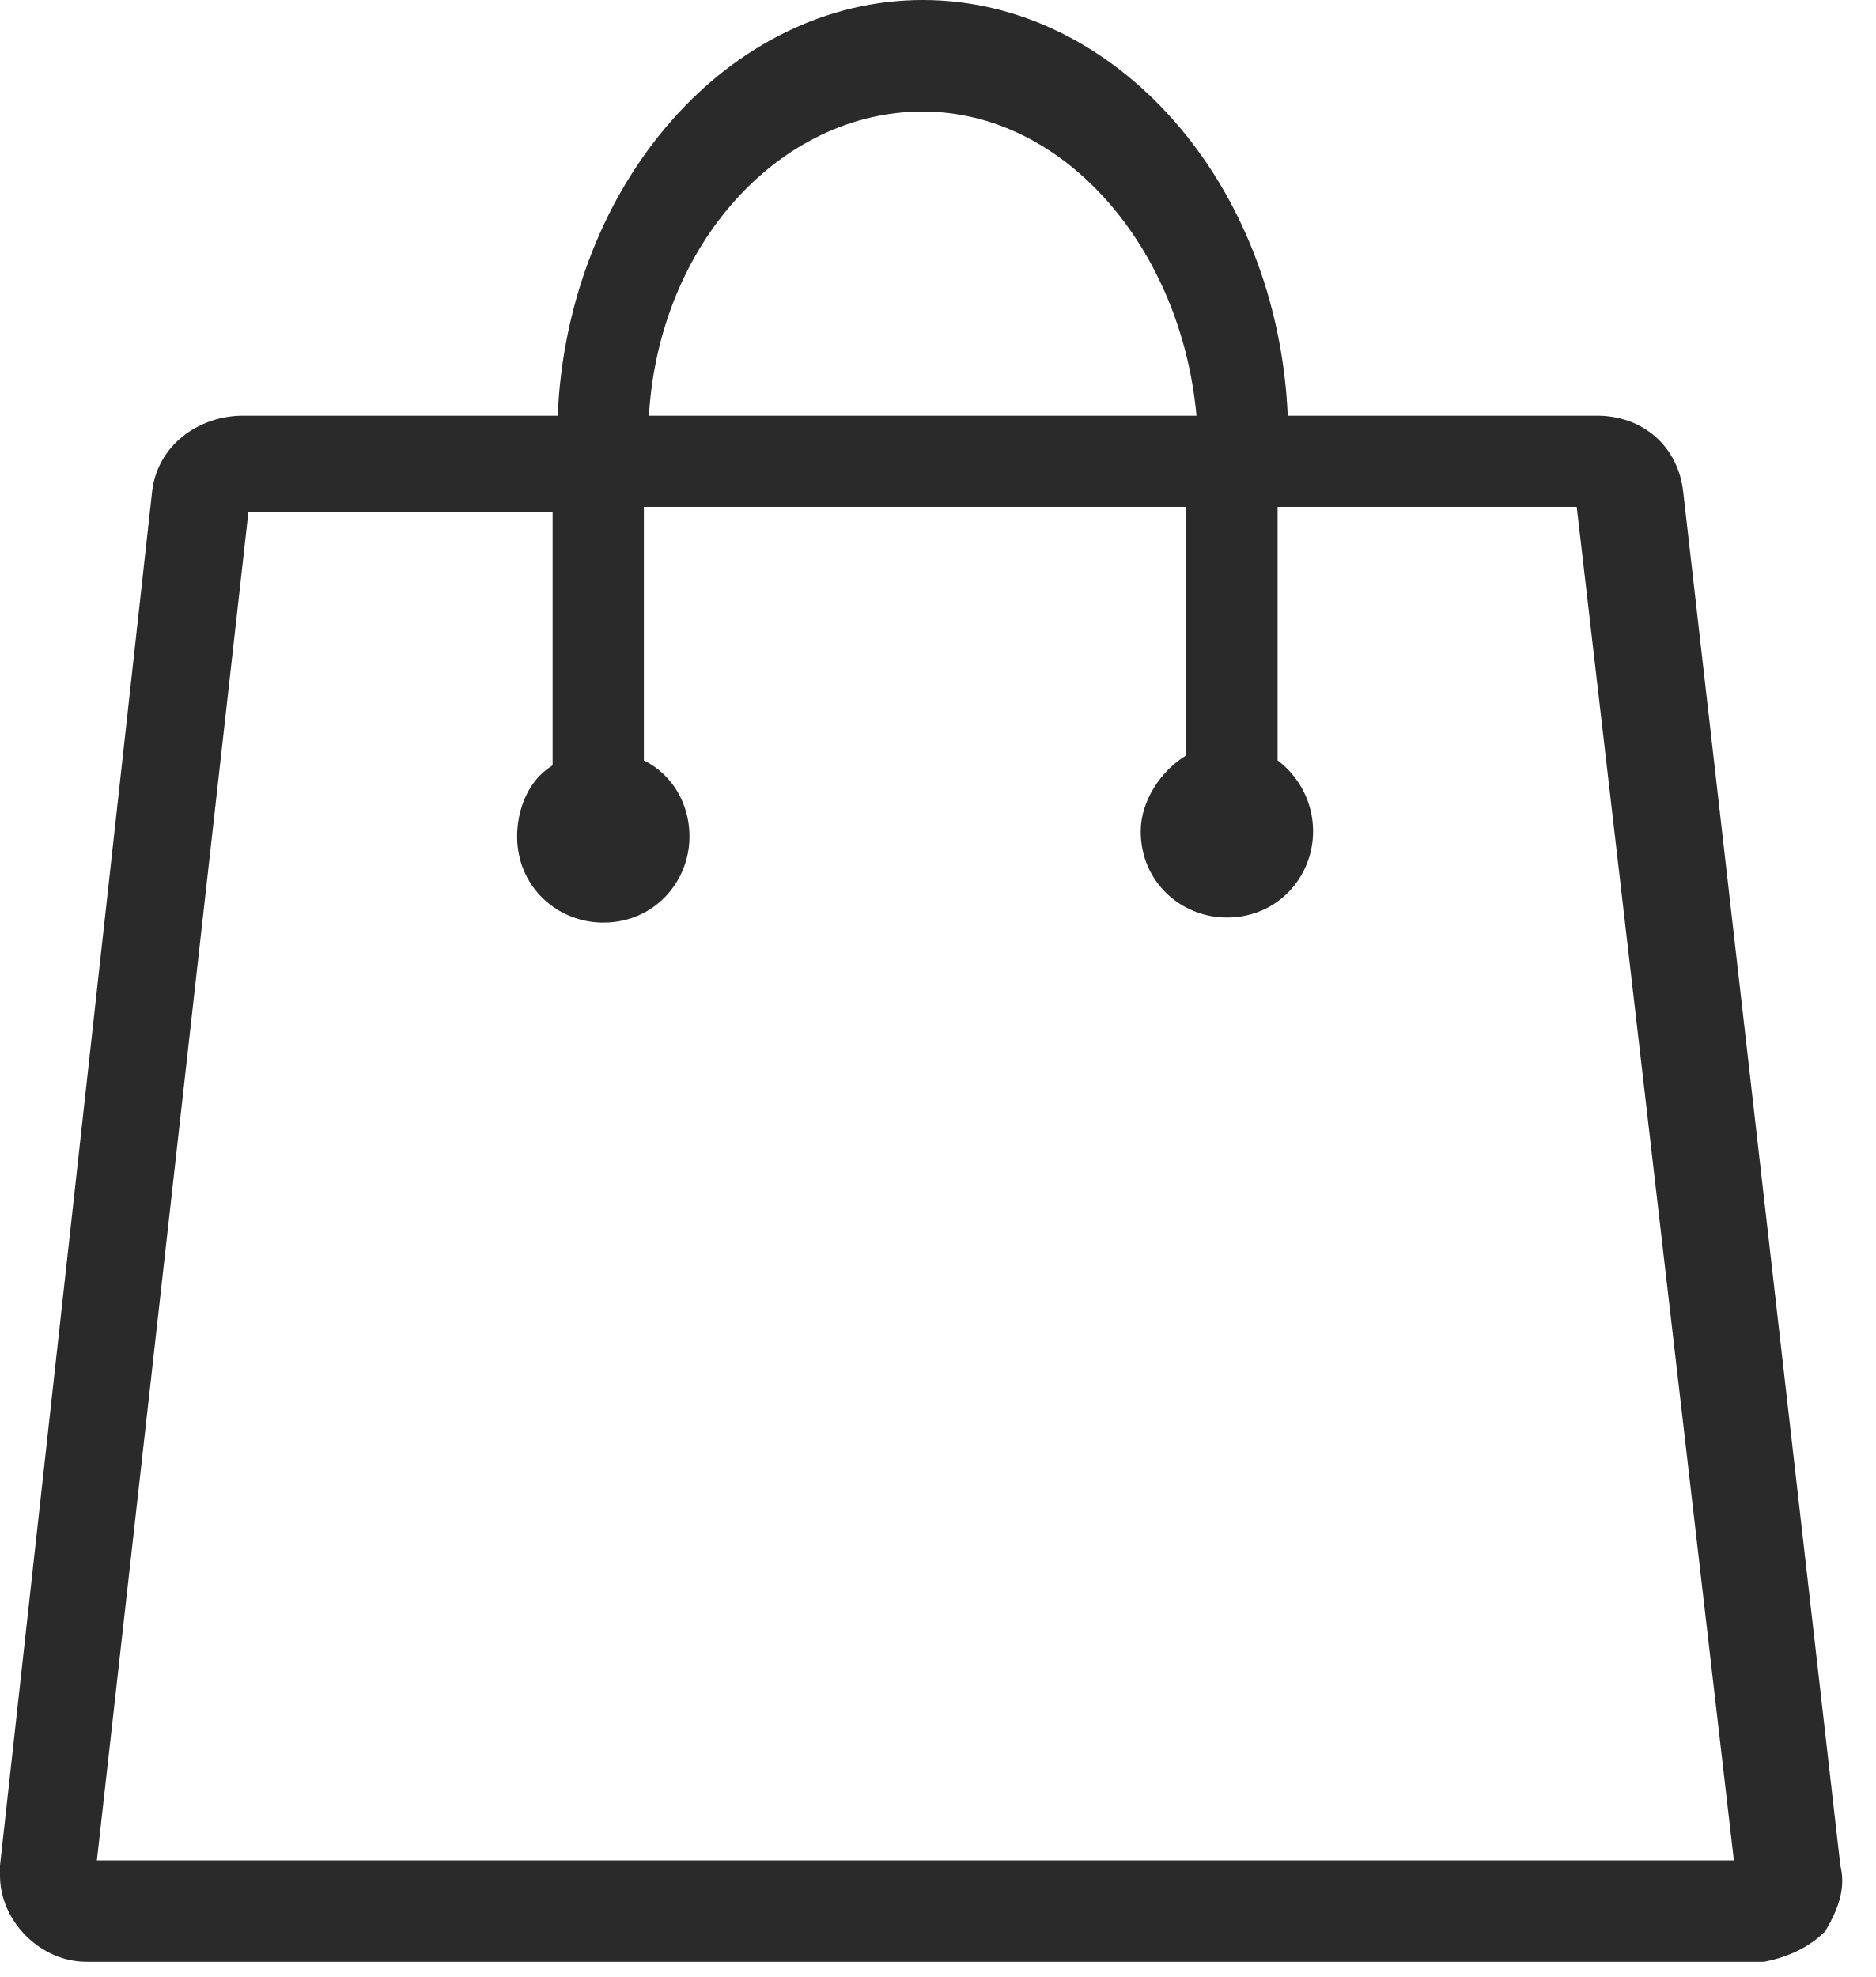
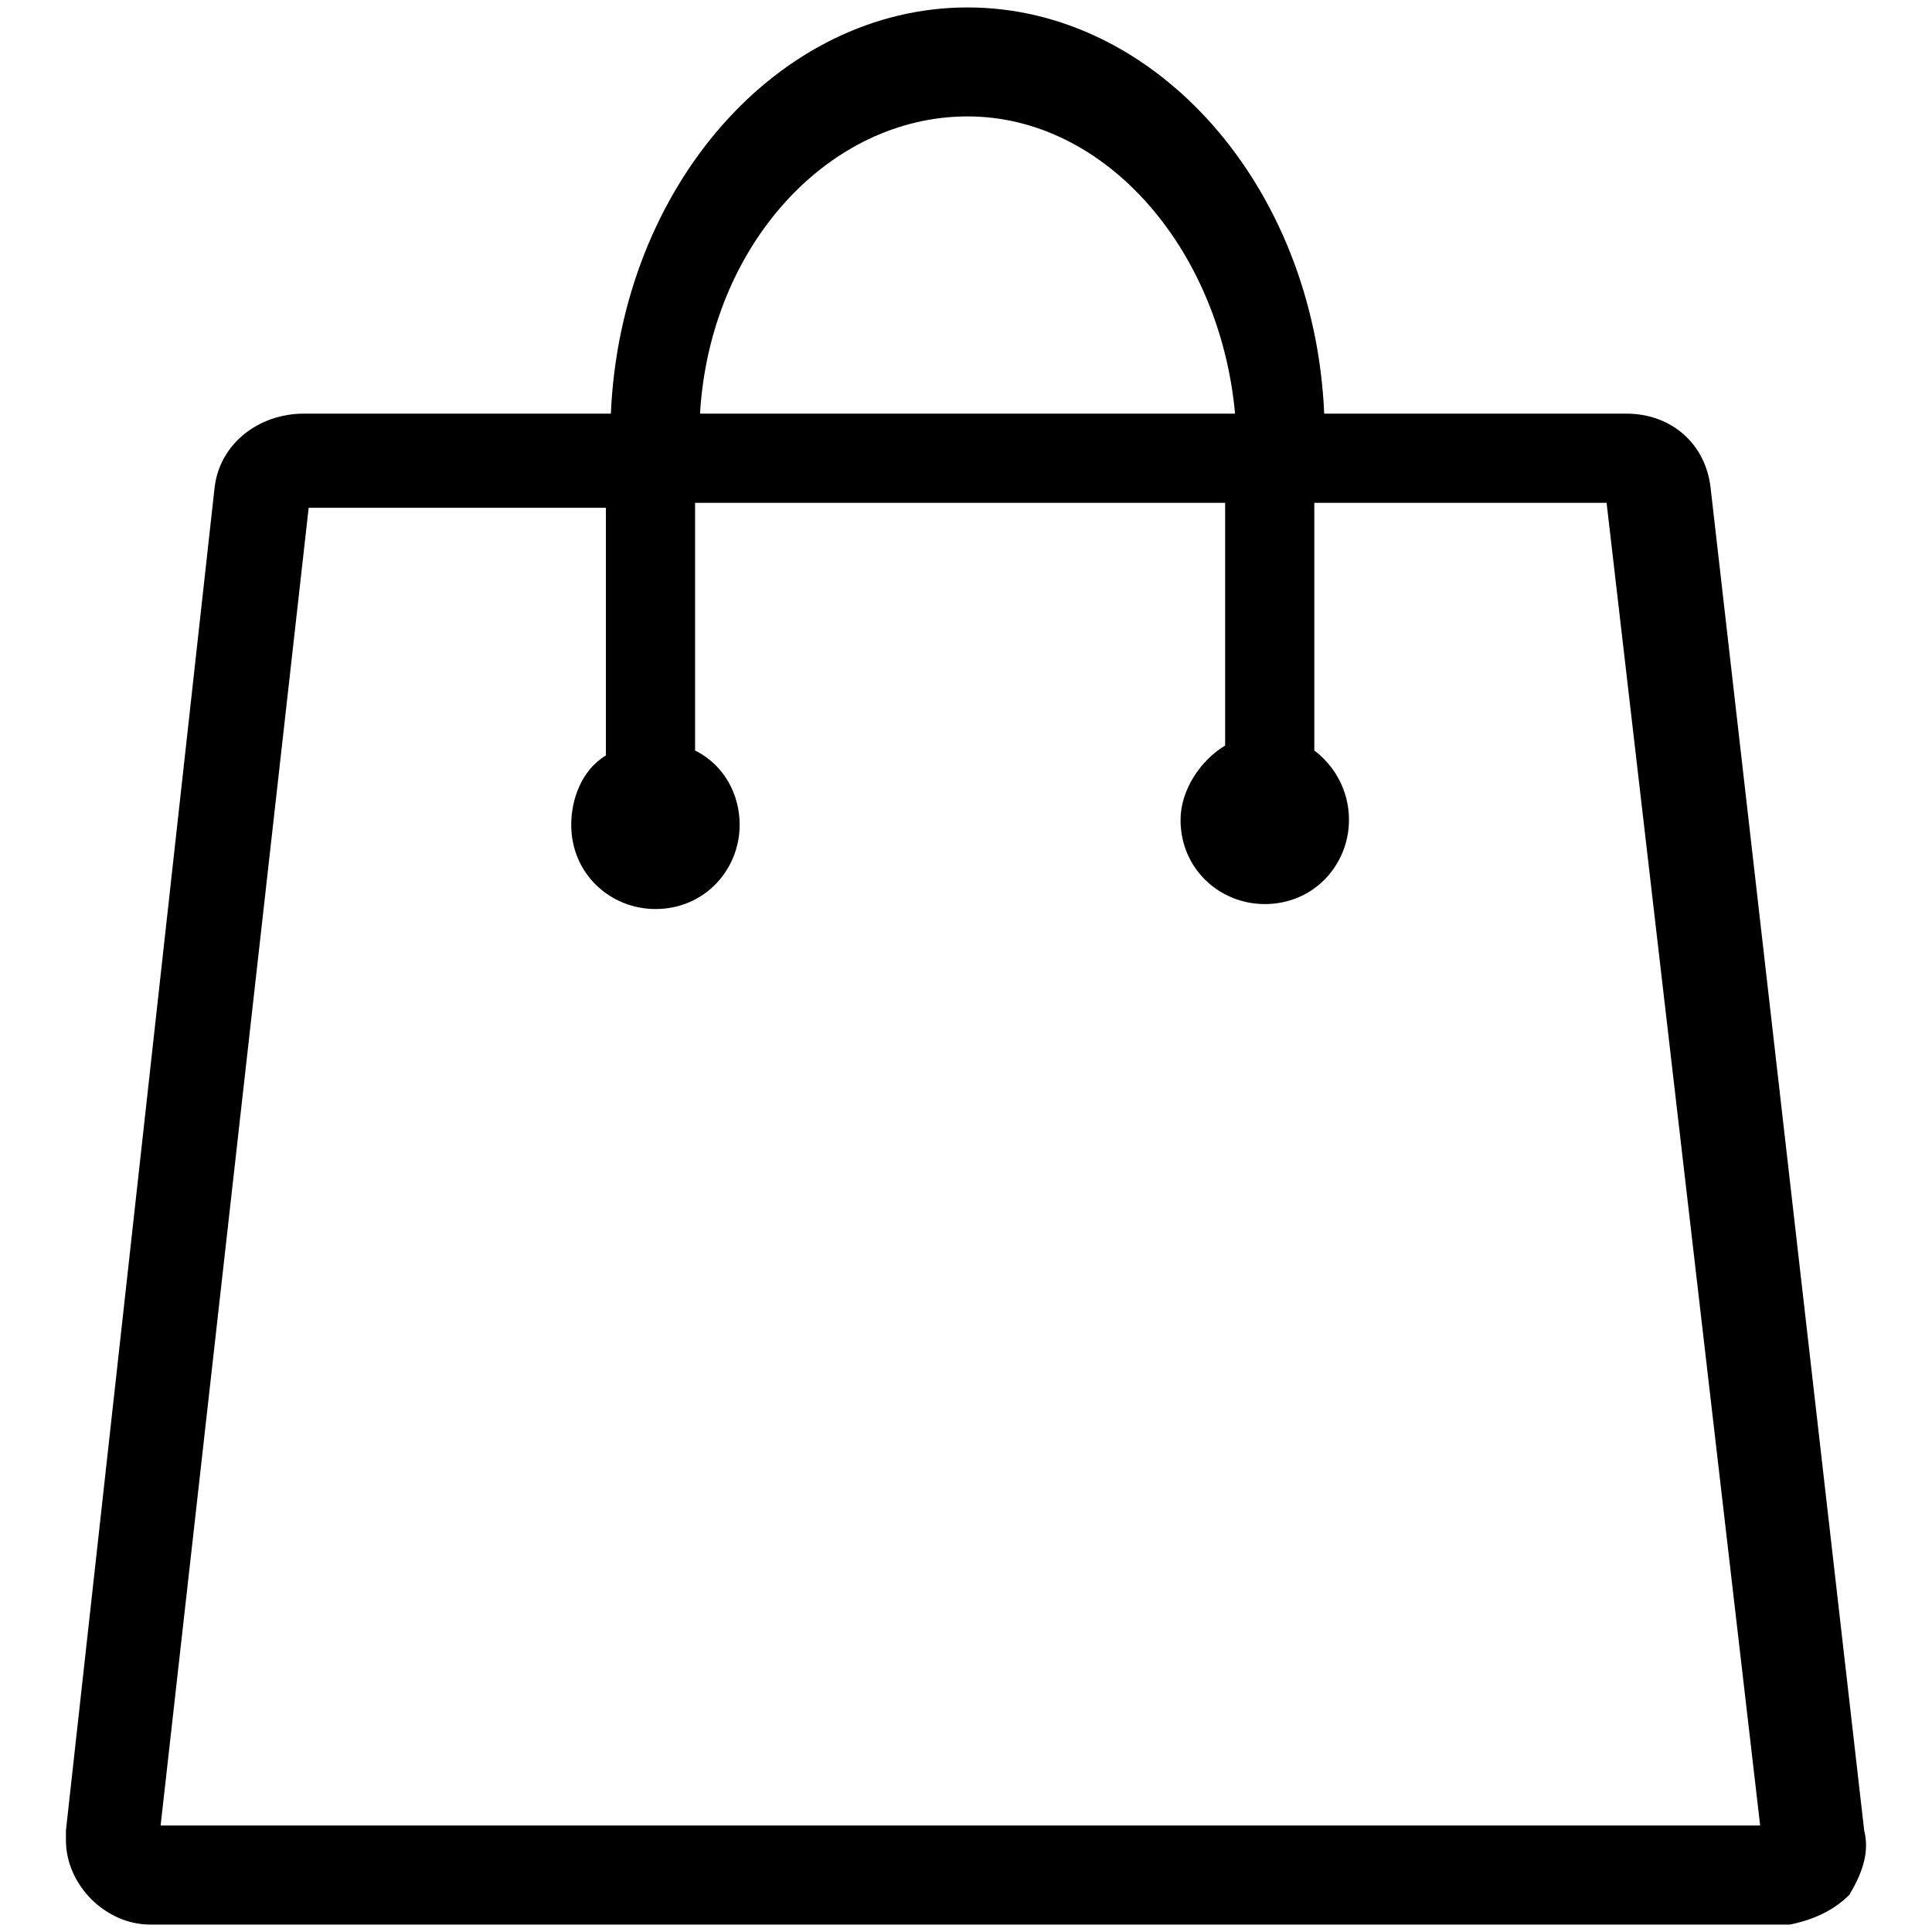
- <svg xmlns="http://www.w3.org/2000/svg" version="1.1" id="Layer_1" x="0px" y="0px" viewBox="0 0 37 39" style="enable-background:new 0 0 37 39;" xml:space="preserve">
-   <style type="text/css">
- 	.st0{fill:#2A2A2A;}
- </style>
-   <g id="path-1_1_">
- </g>
-   <path class="st0" d="M36.3,36.8L33.2,9.7c-0.1-0.9-0.8-1.5-1.7-1.5h-6.1C25.2,3.6,22,0,18.2,0c-3.8,0-7,3.6-7.2,8.2H4.8  C3.9,8.2,3.1,8.8,3,9.7L0,36.8c0,0.1,0,0.1,0,0.2c0,0.9,0.8,1.7,1.7,1.7h32.9c0.1,0,0.1,0,0.2,0c0.5-0.1,0.9-0.3,1.2-0.6  C36.3,37.6,36.4,37.2,36.3,36.8z M18.2,2.2c2.8,0,5.1,2.7,5.4,6H12.8C13,4.8,15.4,2.2,18.2,2.2z M1.9,36.8l3-26.7h6v5  c-0.5,0.3-0.7,0.9-0.7,1.4c0,1,0.8,1.7,1.7,1.7c1,0,1.7-0.8,1.7-1.7c0-0.6-0.3-1.2-0.9-1.5V10h10.7v4.9c-0.5,0.3-0.9,0.9-0.9,1.5  c0,1,0.8,1.7,1.7,1.7c1,0,1.7-0.8,1.7-1.7c0-0.6-0.3-1.1-0.7-1.4v-5h5.9l3.1,26.7H1.9z" />
+ <svg xmlns="http://www.w3.org/2000/svg" width="39" height="39" viewBox="0 0 39 39">
+   <path fill="currentColor" d="M37.631 36.95l-3.1-27.1c-.1-.9-.8-1.5-1.7-1.5h-6.1c-.2-4.6-3.4-8.2-7.2-8.2-3.8 0-7 3.6-7.2 8.2h-6.2c-.9 0-1.7.6-1.8 1.5l-3 27.1v.2c0 .9.8 1.7 1.7 1.7h33.1c.5-.1.9-.3 1.2-.6.3-.5.4-.9.3-1.3zm-18.1-34.6c2.8 0 5.1 2.7 5.4 6h-10.8c.2-3.4 2.6-6 5.4-6zm-16.3 34.6l3-26.7h6v5c-.5.3-.7.9-.7 1.4 0 1 .8 1.7 1.7 1.7 1 0 1.7-.8 1.7-1.7 0-.6-.3-1.2-.9-1.5v-5h10.7v4.9c-.5.3-.9.9-.9 1.5 0 1 .8 1.7 1.7 1.7 1 0 1.7-.8 1.7-1.7 0-.6-.3-1.1-.7-1.4v-5h5.9l3.1 26.7h-32.3z" />
</svg>
